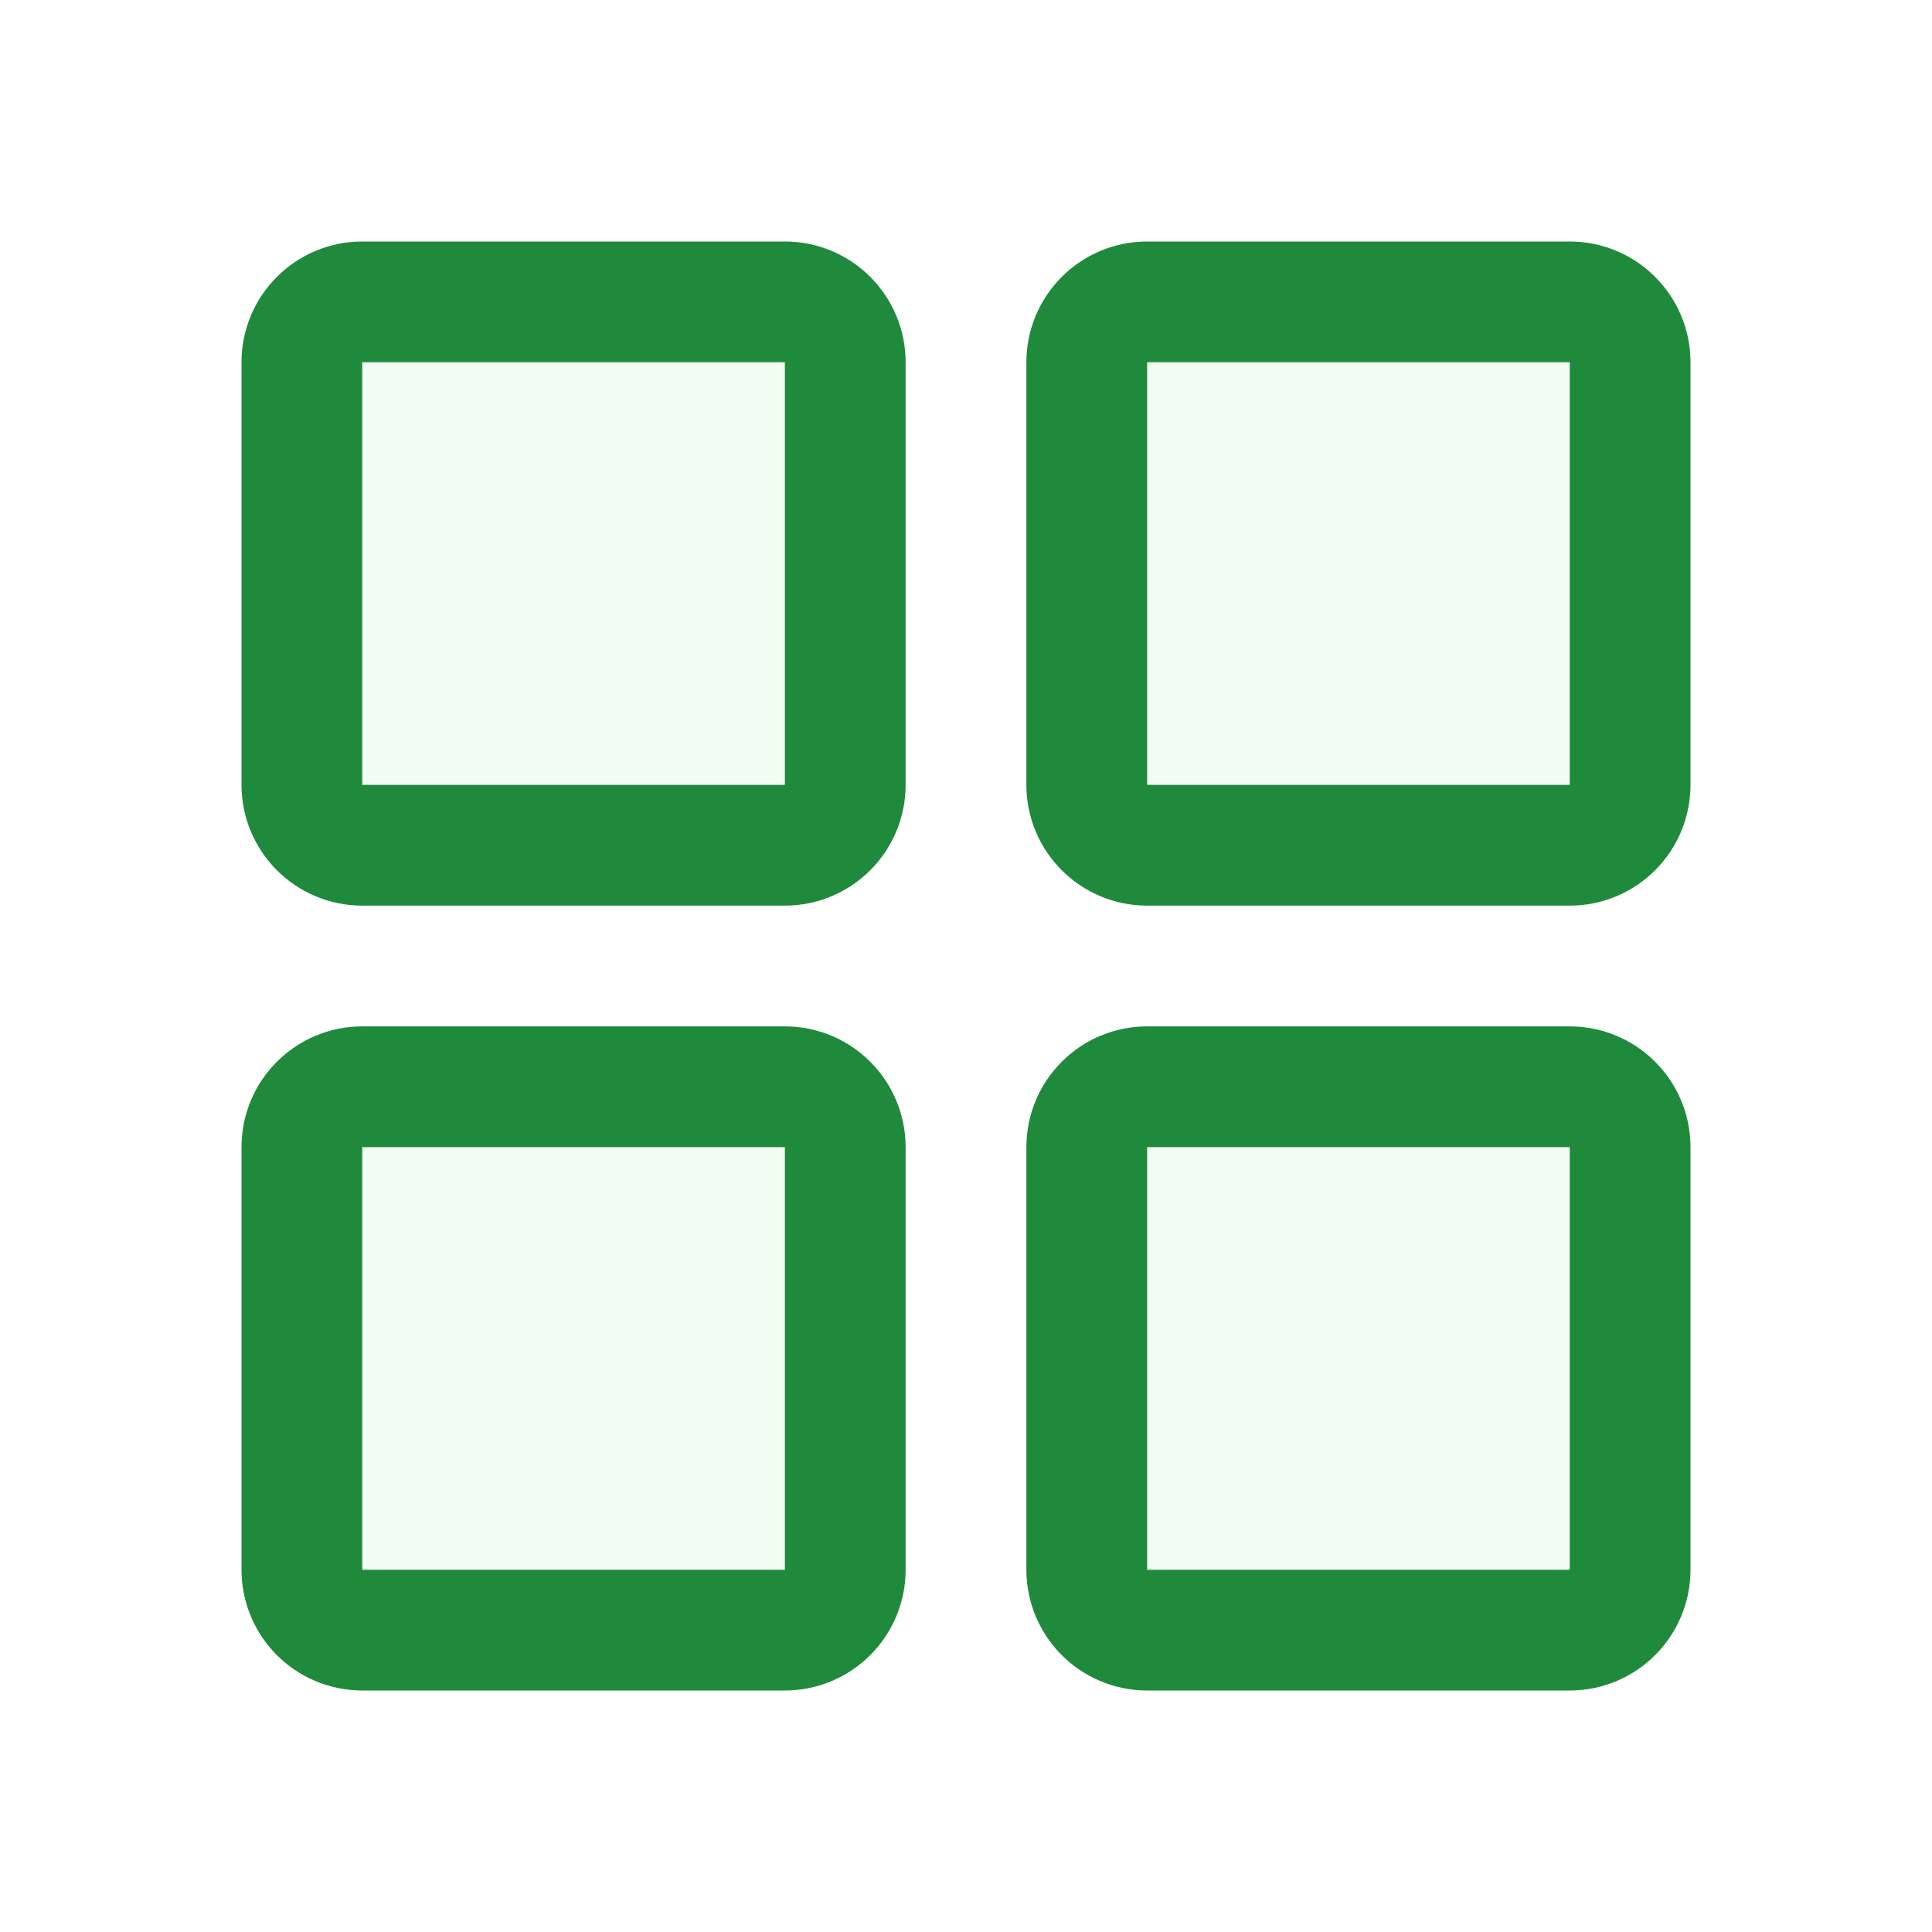
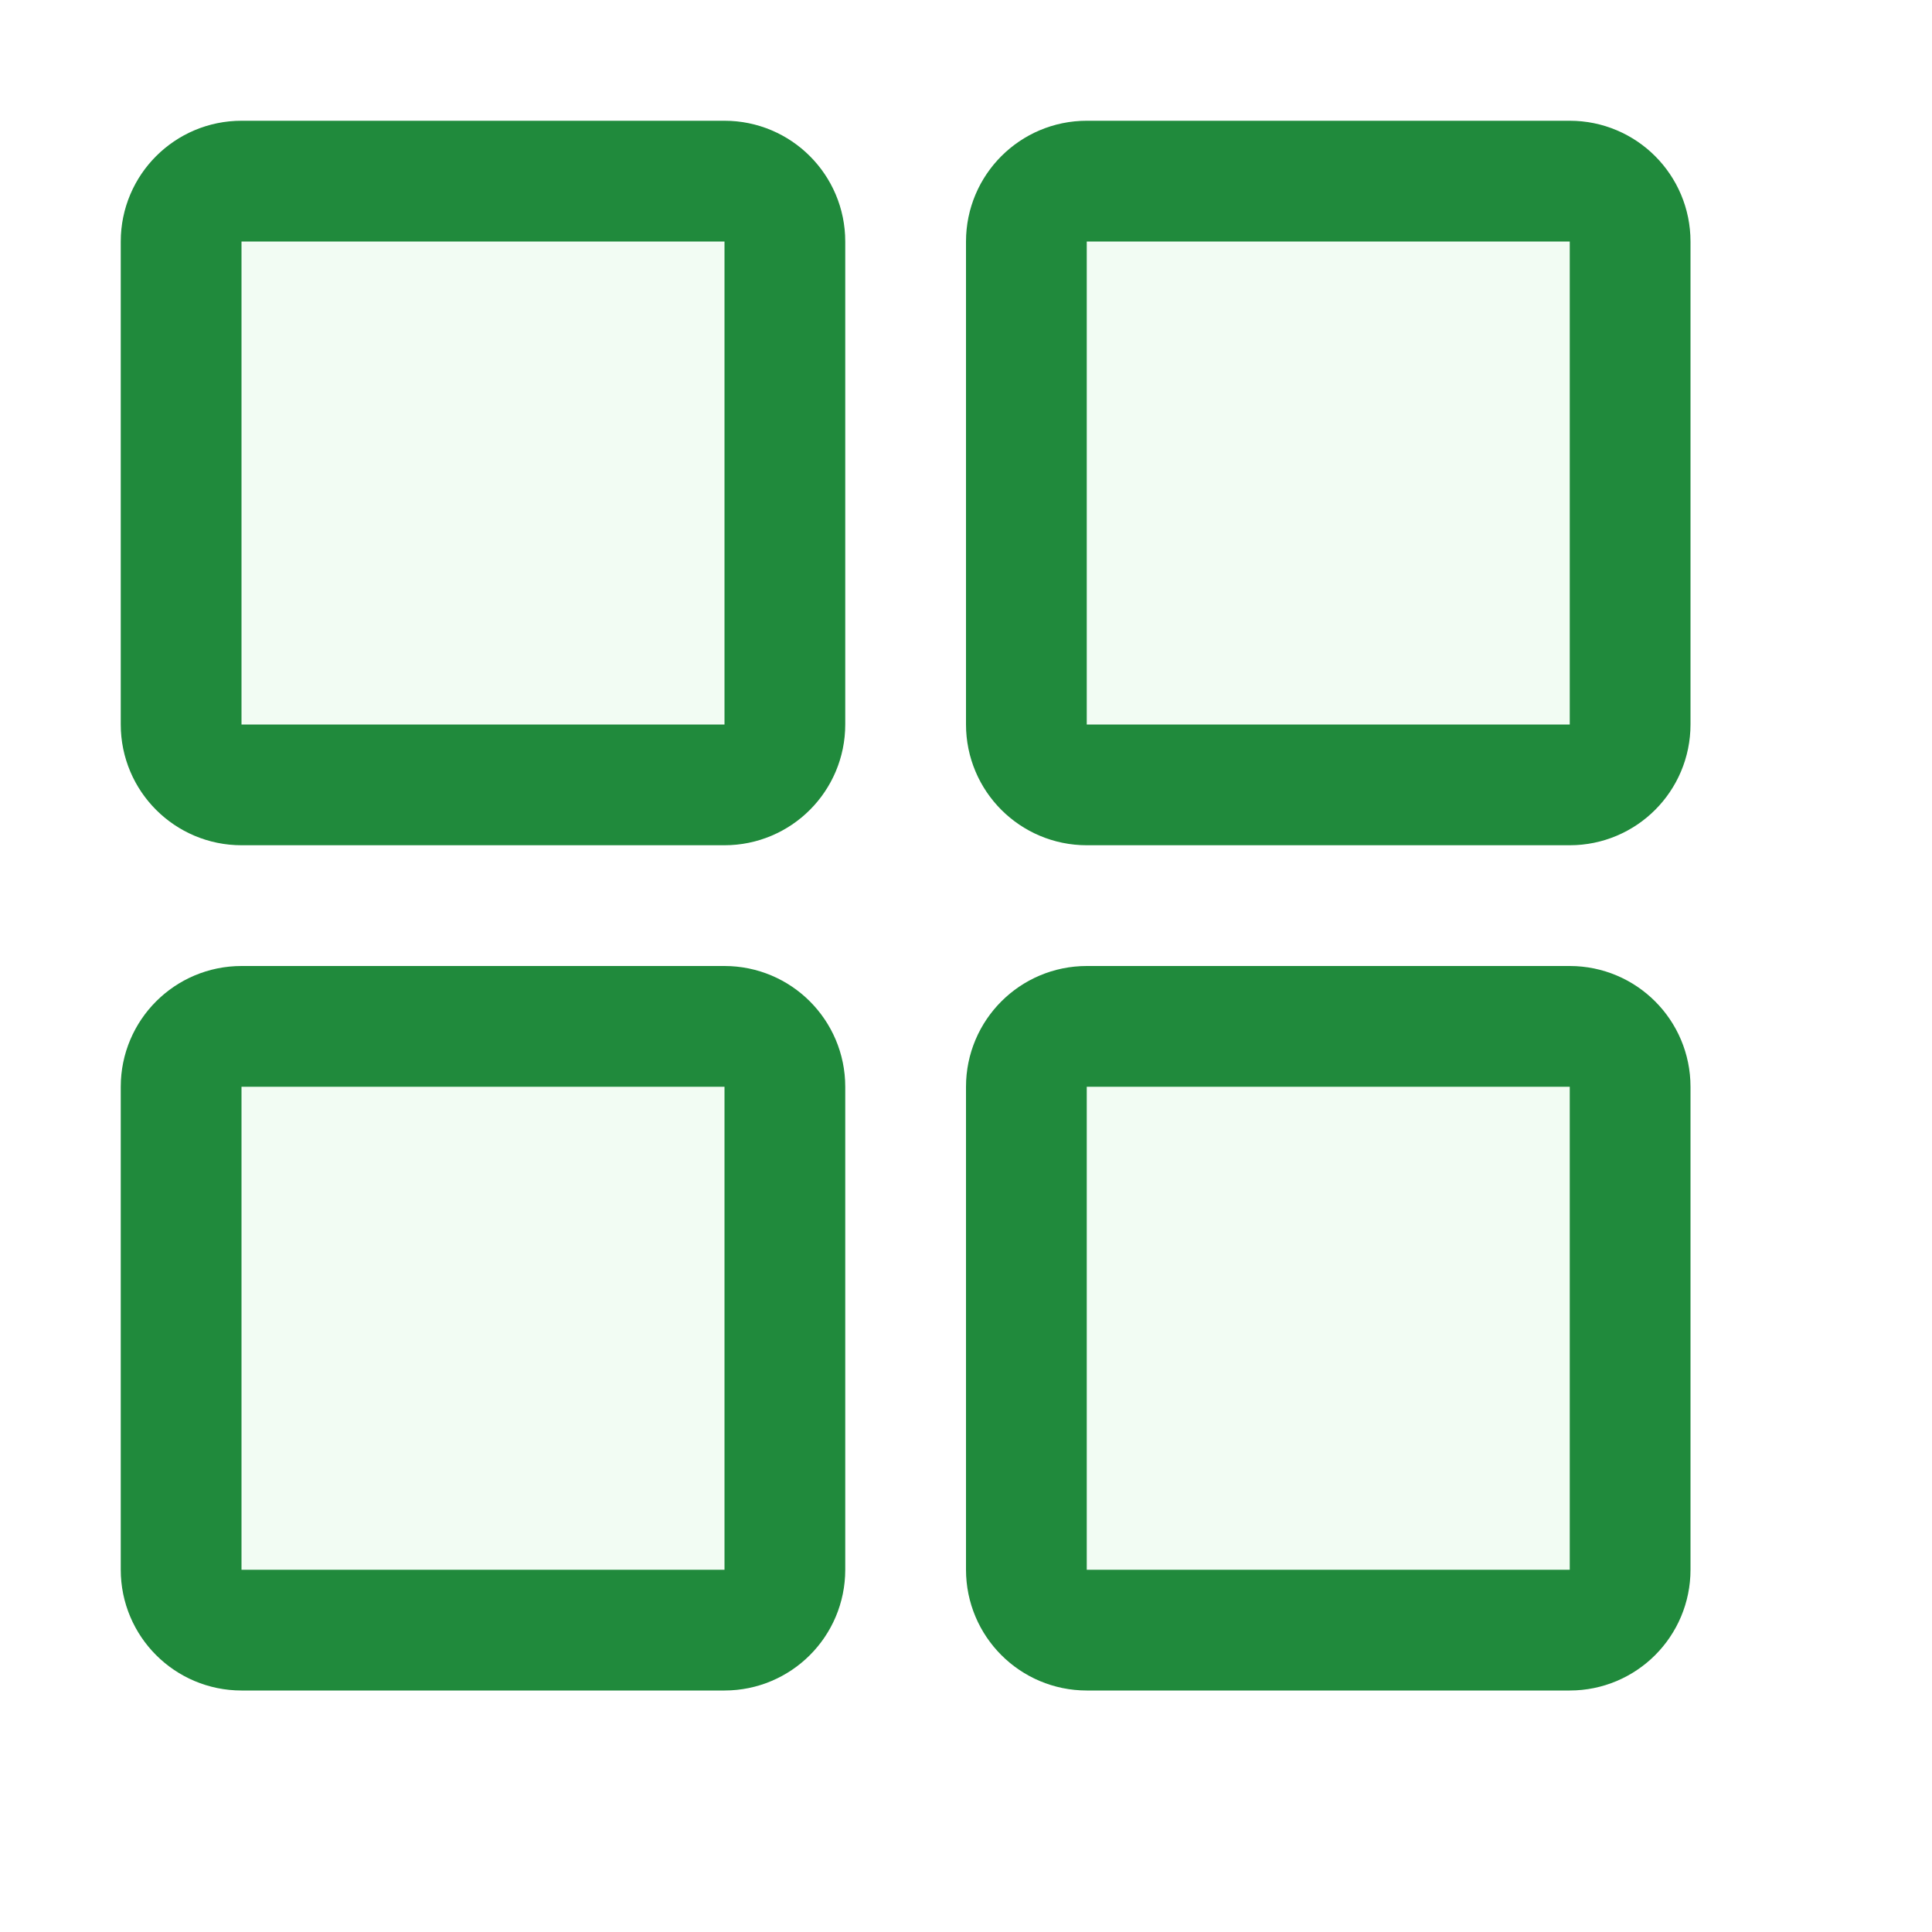
<svg xmlns="http://www.w3.org/2000/svg" width="16" height="16" viewBox="0 0 16 16" fill="none">
-   <path d="M2.5 3C2.5 2.724 2.724 2.5 3 2.5H6.5C6.776 2.5 7 2.724 7 3V6.5C7 6.776 6.776 7 6.5 7H3C2.724 7 2.5 6.776 2.5 6.5V3Z" fill="#F2FCF3" stroke="#208A3C" />
-   <path d="M2.5 9.5C2.5 9.224 2.724 9 3 9H6.5C6.776 9 7 9.224 7 9.5V13C7 13.276 6.776 13.5 6.5 13.5H3C2.724 13.5 2.5 13.276 2.5 13V9.5Z" fill="#F2FCF3" stroke="#208A3C" />
-   <path d="M9 3C9 2.724 9.224 2.5 9.5 2.5H13C13.276 2.5 13.5 2.724 13.5 3V6.5C13.5 6.776 13.276 7 13 7H9.5C9.224 7 9 6.776 9 6.5V3Z" fill="#F2FCF3" stroke="#208A3C" />
-   <path d="M9 9.5C9 9.224 9.224 9 9.5 9H13C13.276 9 13.5 9.224 13.5 9.5V13C13.5 13.276 13.276 13.5 13 13.5H9.5C9.224 13.5 9 13.276 9 13V9.5Z" fill="#F2FCF3" stroke="#208A3C" />
+   <path d="M1.5 2C1.5 1.724 1.724 1.5 2 1.5H6C6.276 1.5 6.5 1.724 6.5 2V6C6.5 6.276 6.276 6.5 6 6.5H2C1.724 6.5 1.5 6.276 1.5 6V2Z" fill="#F2FCF3" stroke="#208A3C" />
+   <path d="M1.5 9C1.5 8.724 1.724 8.5 2 8.5H6C6.276 8.5 6.5 8.724 6.5 9V13C6.5 13.276 6.276 13.5 6 13.5H2C1.724 13.5 1.5 13.276 1.5 13V9Z" fill="#F2FCF3" stroke="#208A3C" />
+   <path d="M8.5 2C8.5 1.724 8.724 1.5 9 1.5H13C13.276 1.5 13.5 1.724 13.5 2V6C13.5 6.276 13.276 6.5 13 6.5H9C8.724 6.5 8.5 6.276 8.5 6V2Z" fill="#F2FCF3" stroke="#208A3C" />
+   <path d="M8.5 9C8.5 8.724 8.724 8.5 9 8.5H13C13.276 8.5 13.5 8.724 13.5 9V13C13.5 13.276 13.276 13.5 13 13.5H9C8.724 13.5 8.5 13.276 8.5 13V9Z" fill="#F2FCF3" stroke="#208A3C" />
</svg>
